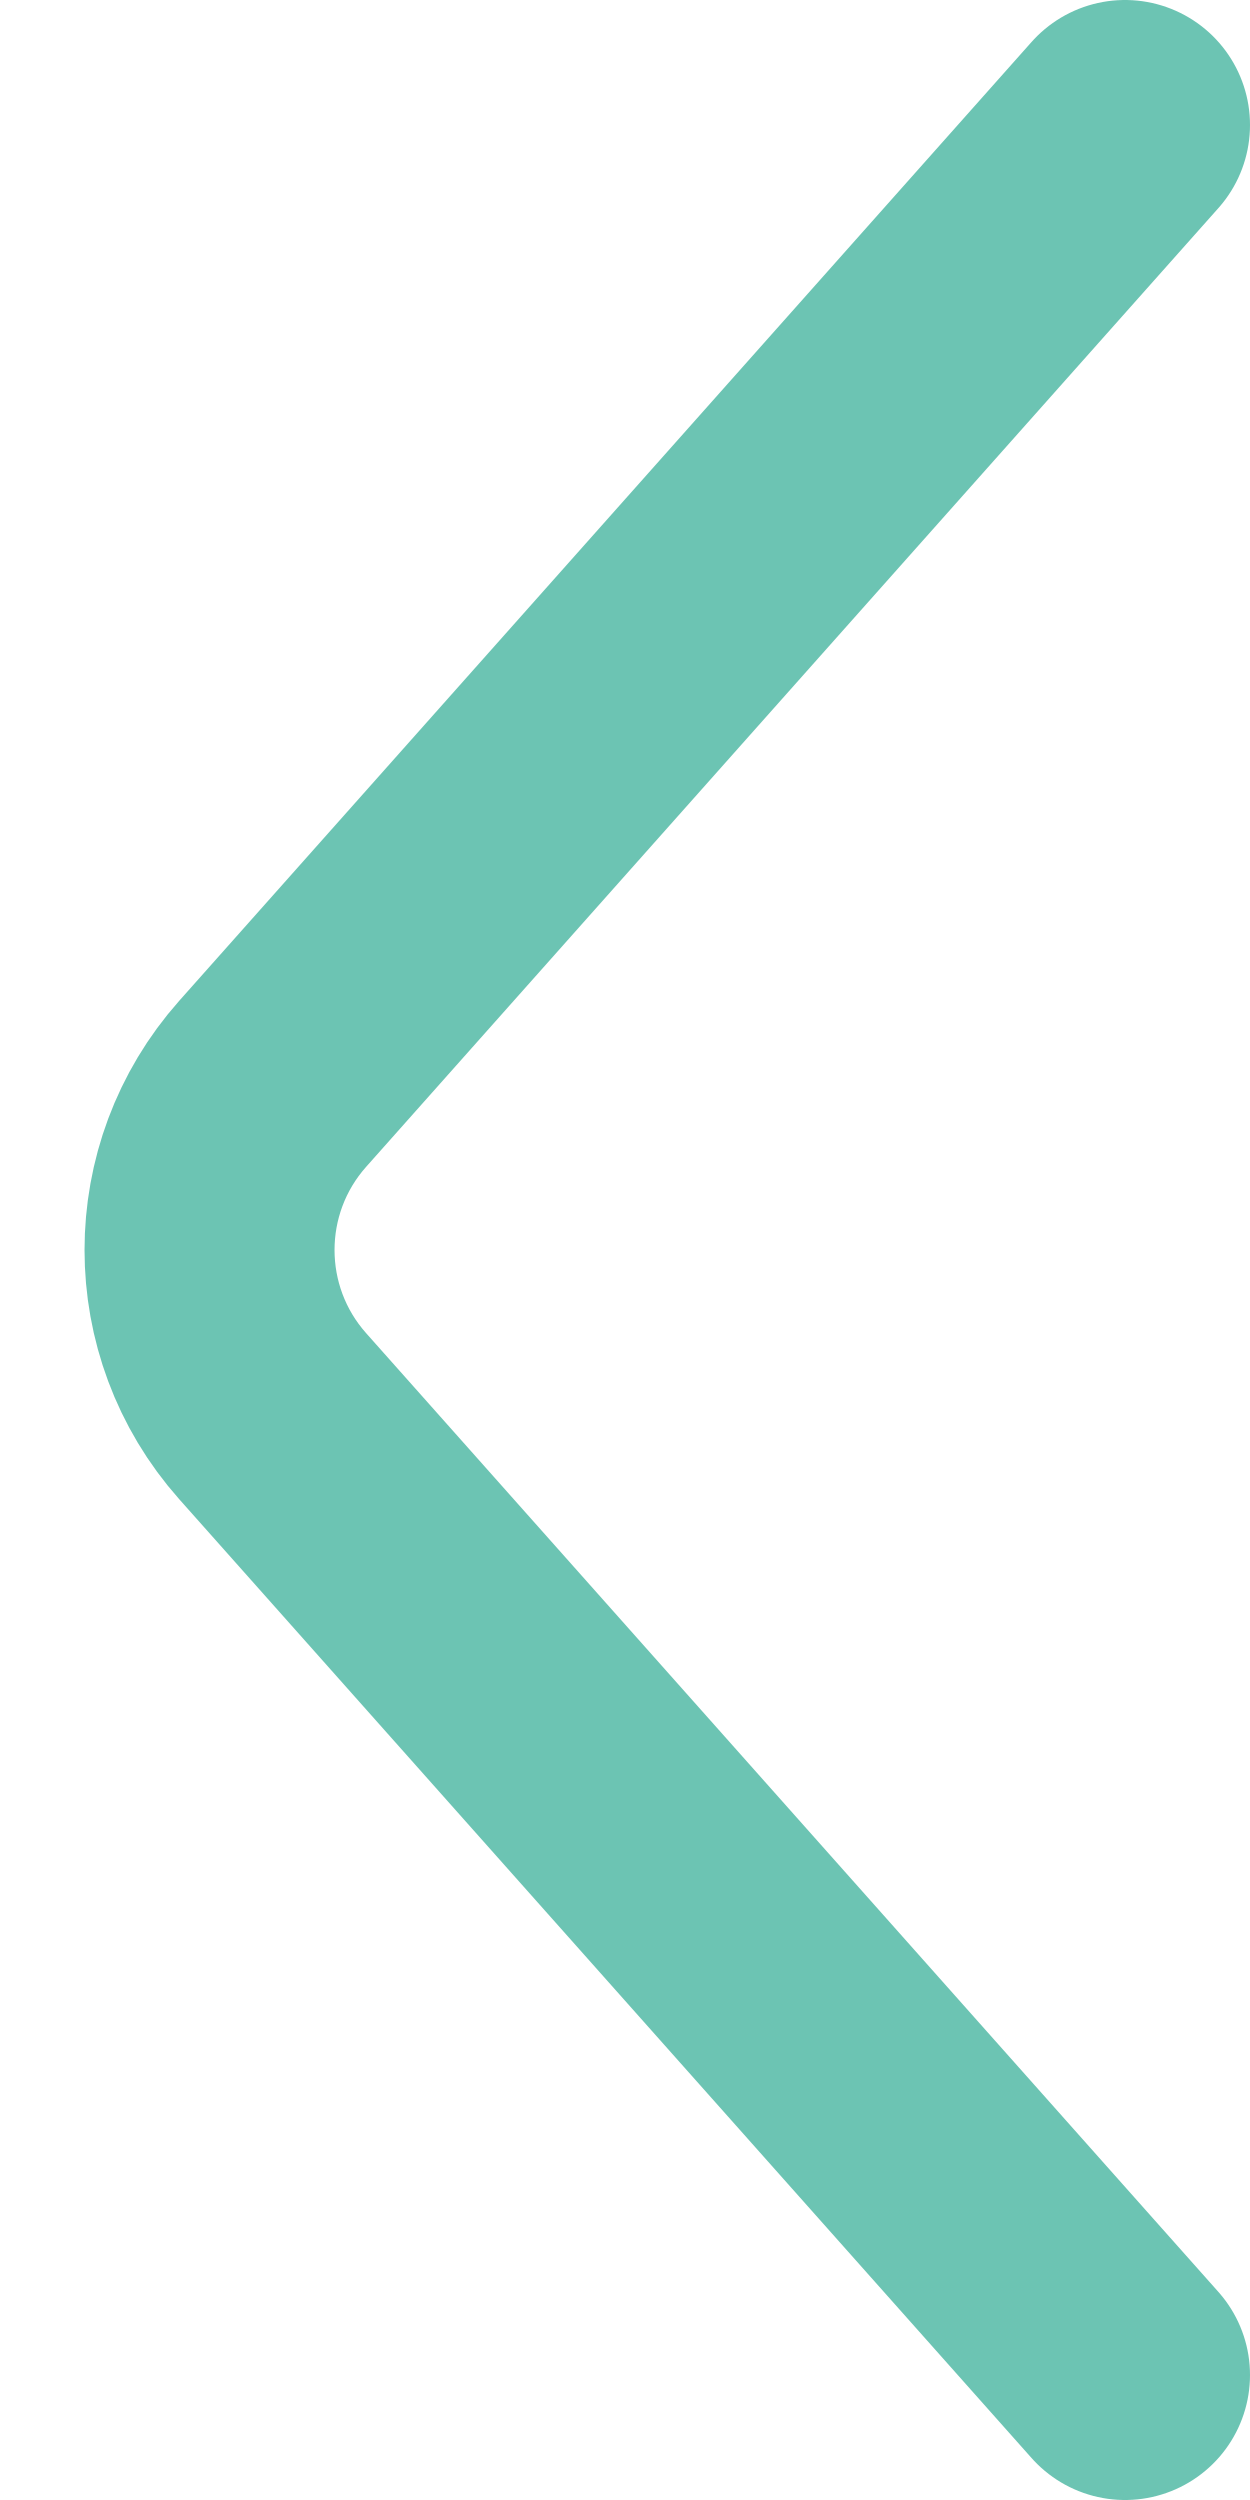
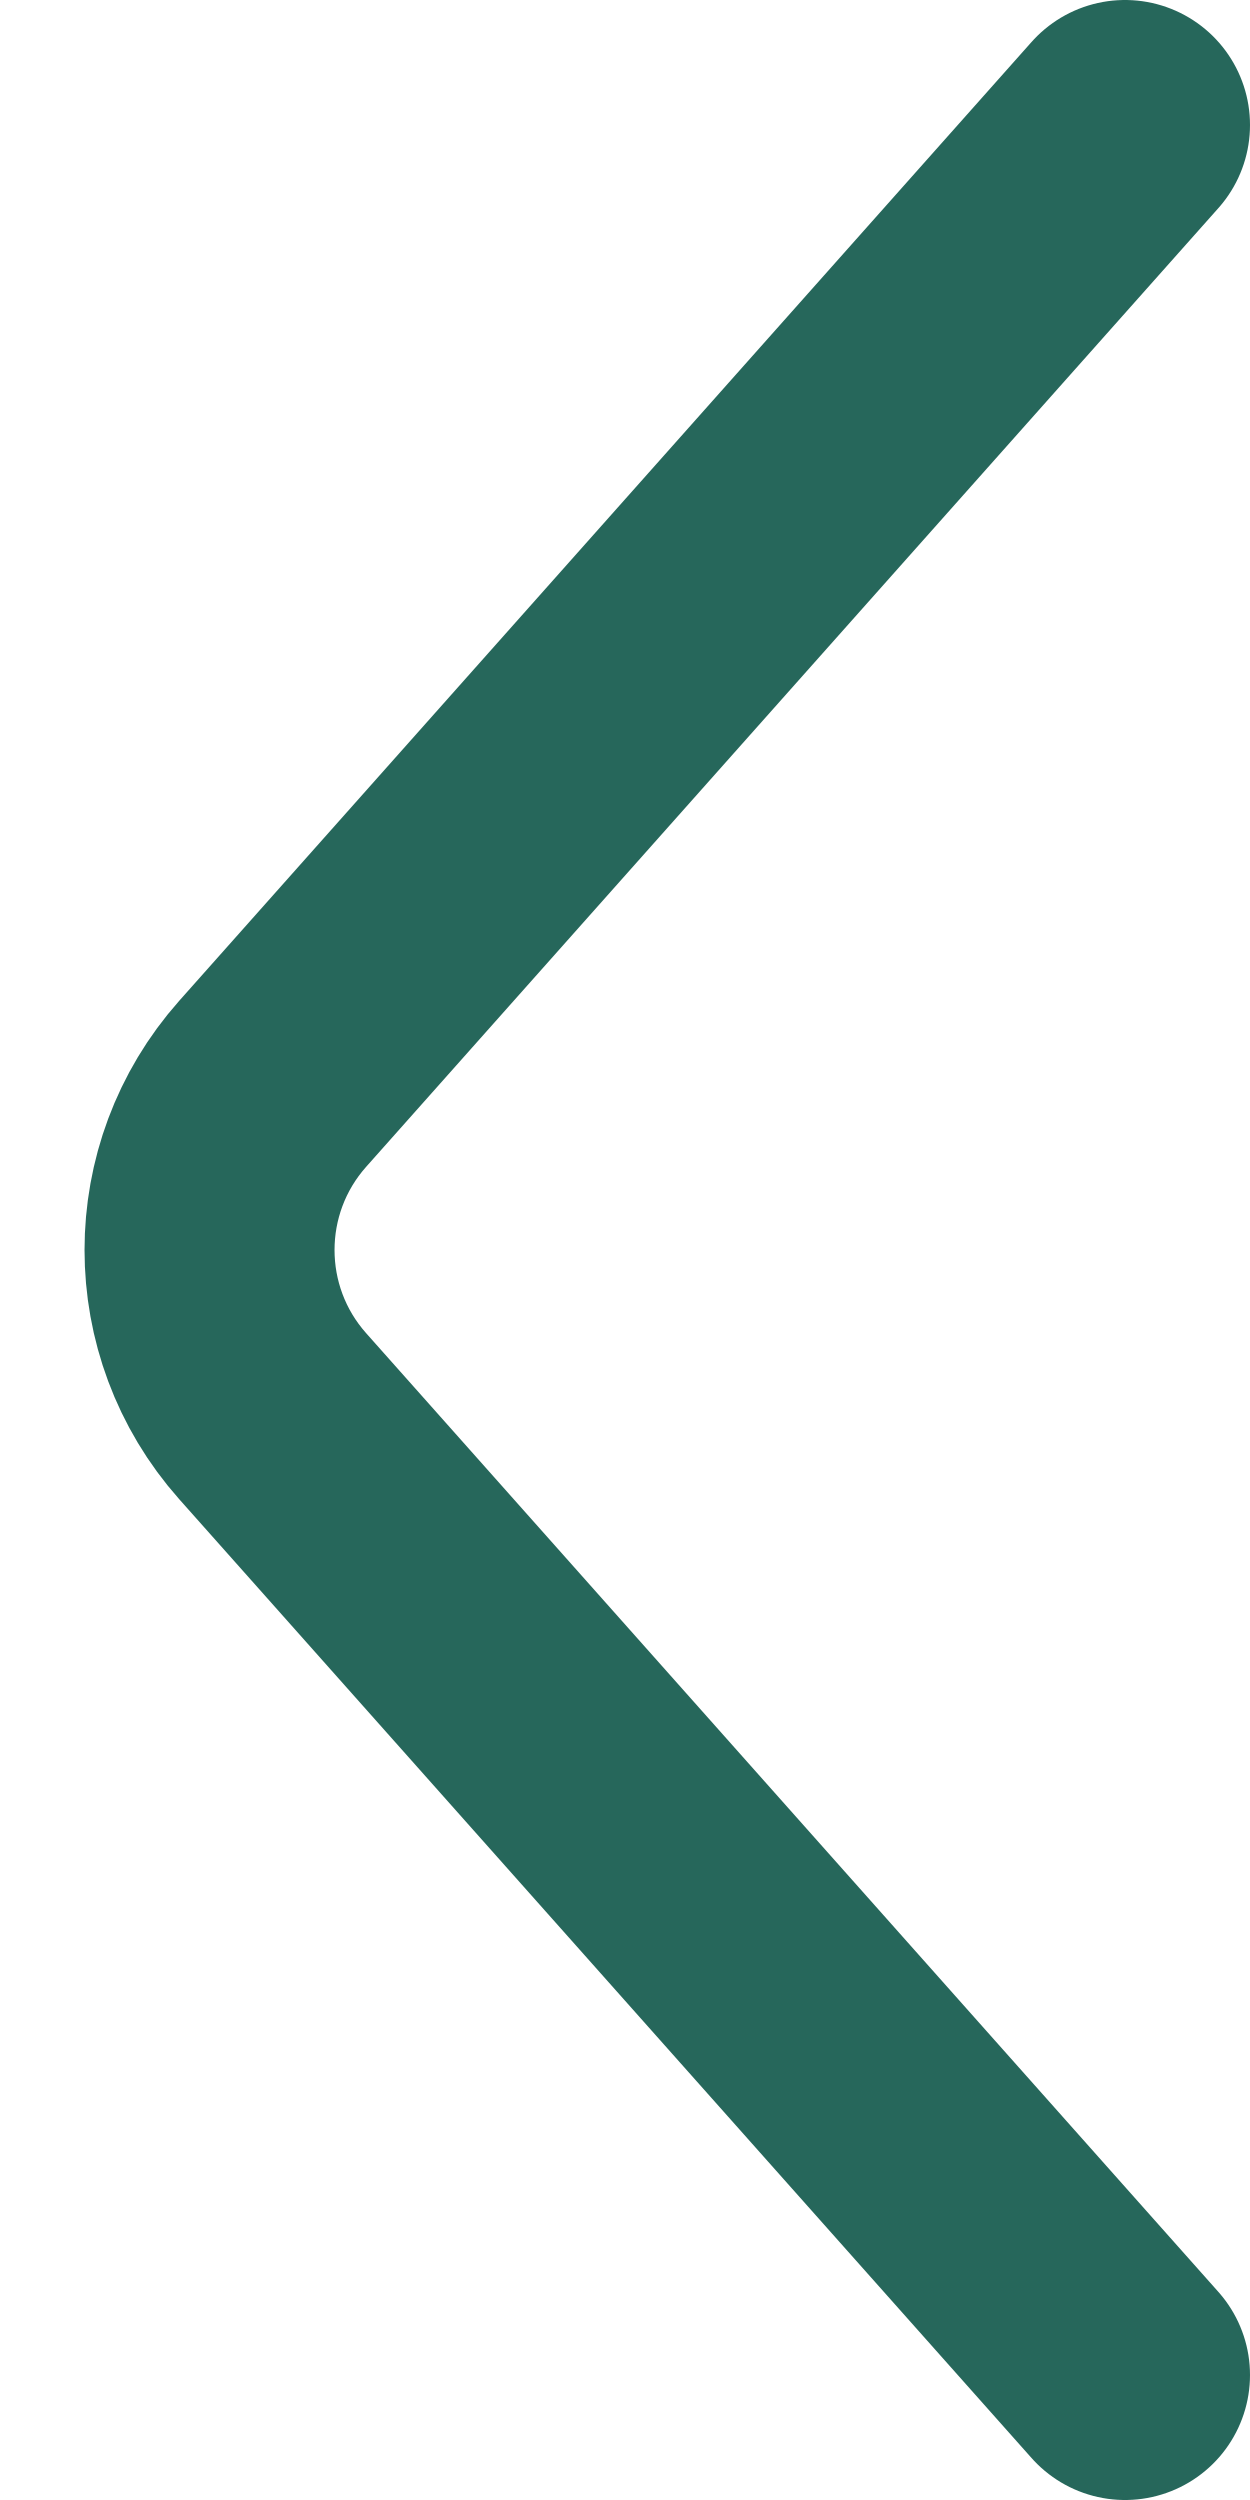
<svg xmlns="http://www.w3.org/2000/svg" width="10" height="20" viewBox="0 0 10 20" fill="none">
-   <path d="M9 1L2.181 8.671C1.508 9.429 1.508 10.571 2.181 11.329L9 19" stroke="#6CC4B3" stroke-width="2" stroke-linecap="round" stroke-linejoin="round" />
+   <path d="M9 1L2.181 8.671C1.508 9.429 1.508 10.571 2.181 11.329L9 19" stroke="#26675B" stroke-width="2" stroke-linecap="round" stroke-linejoin="round" />
</svg>
